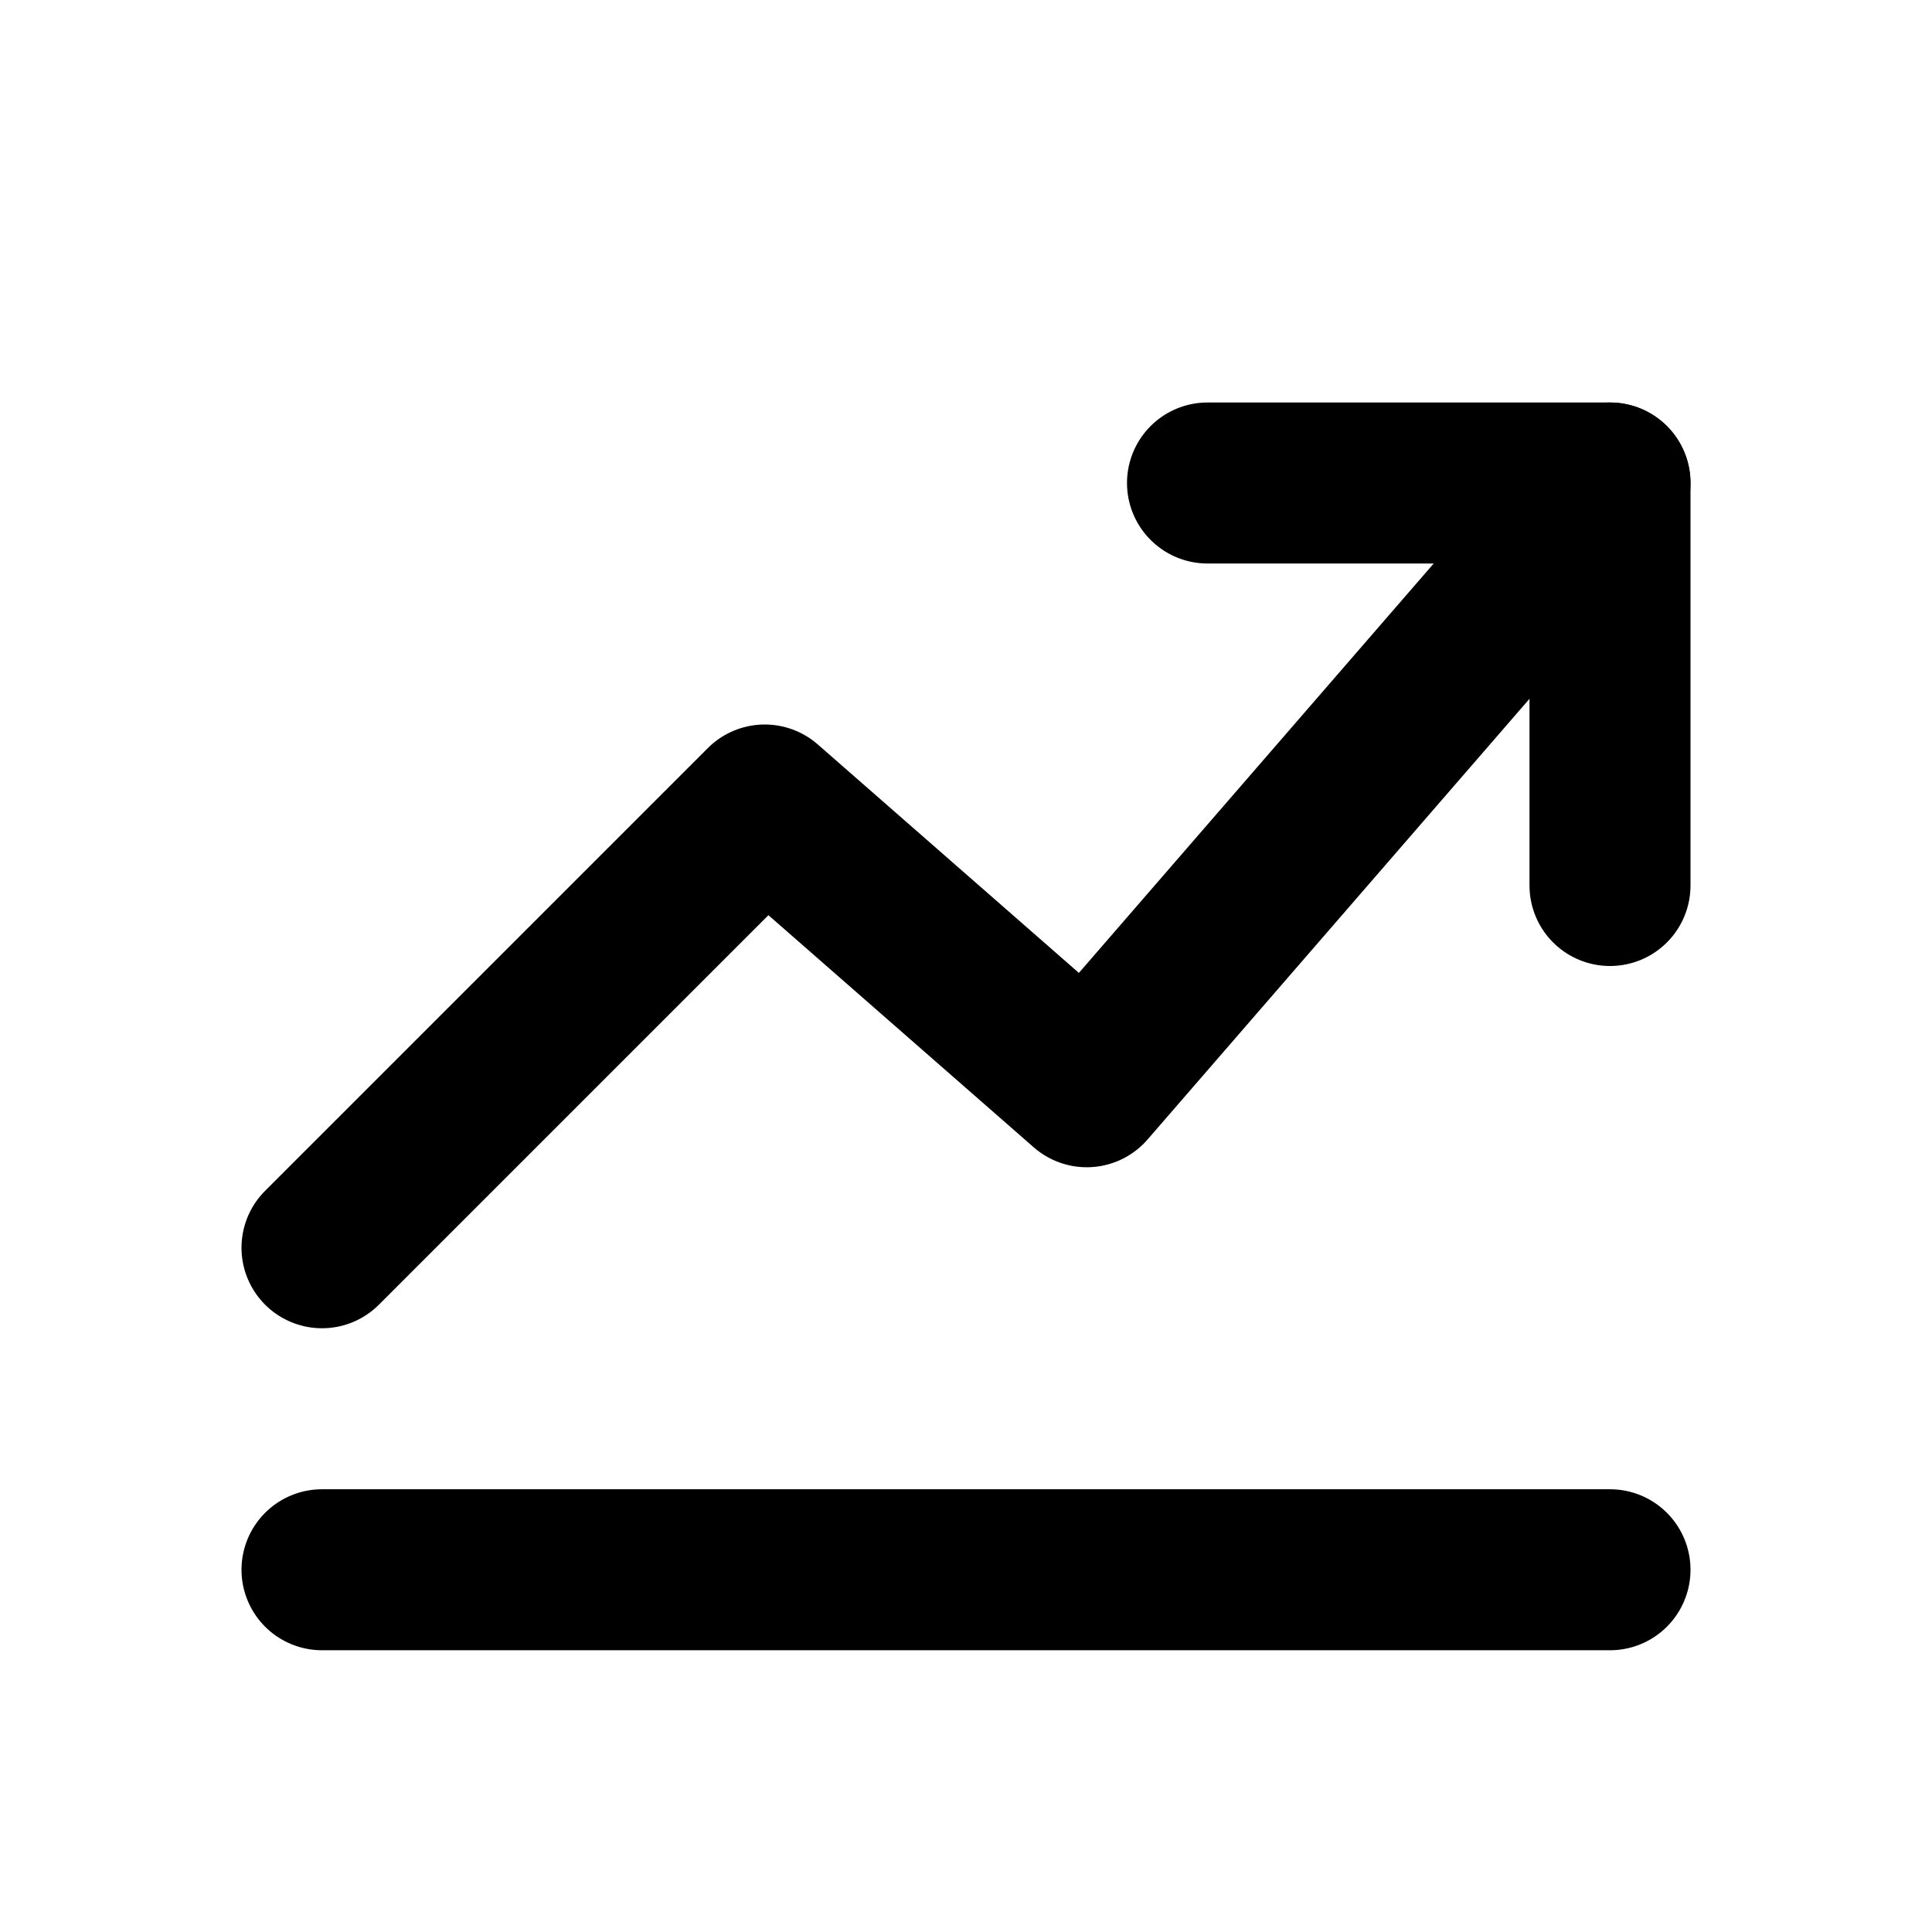
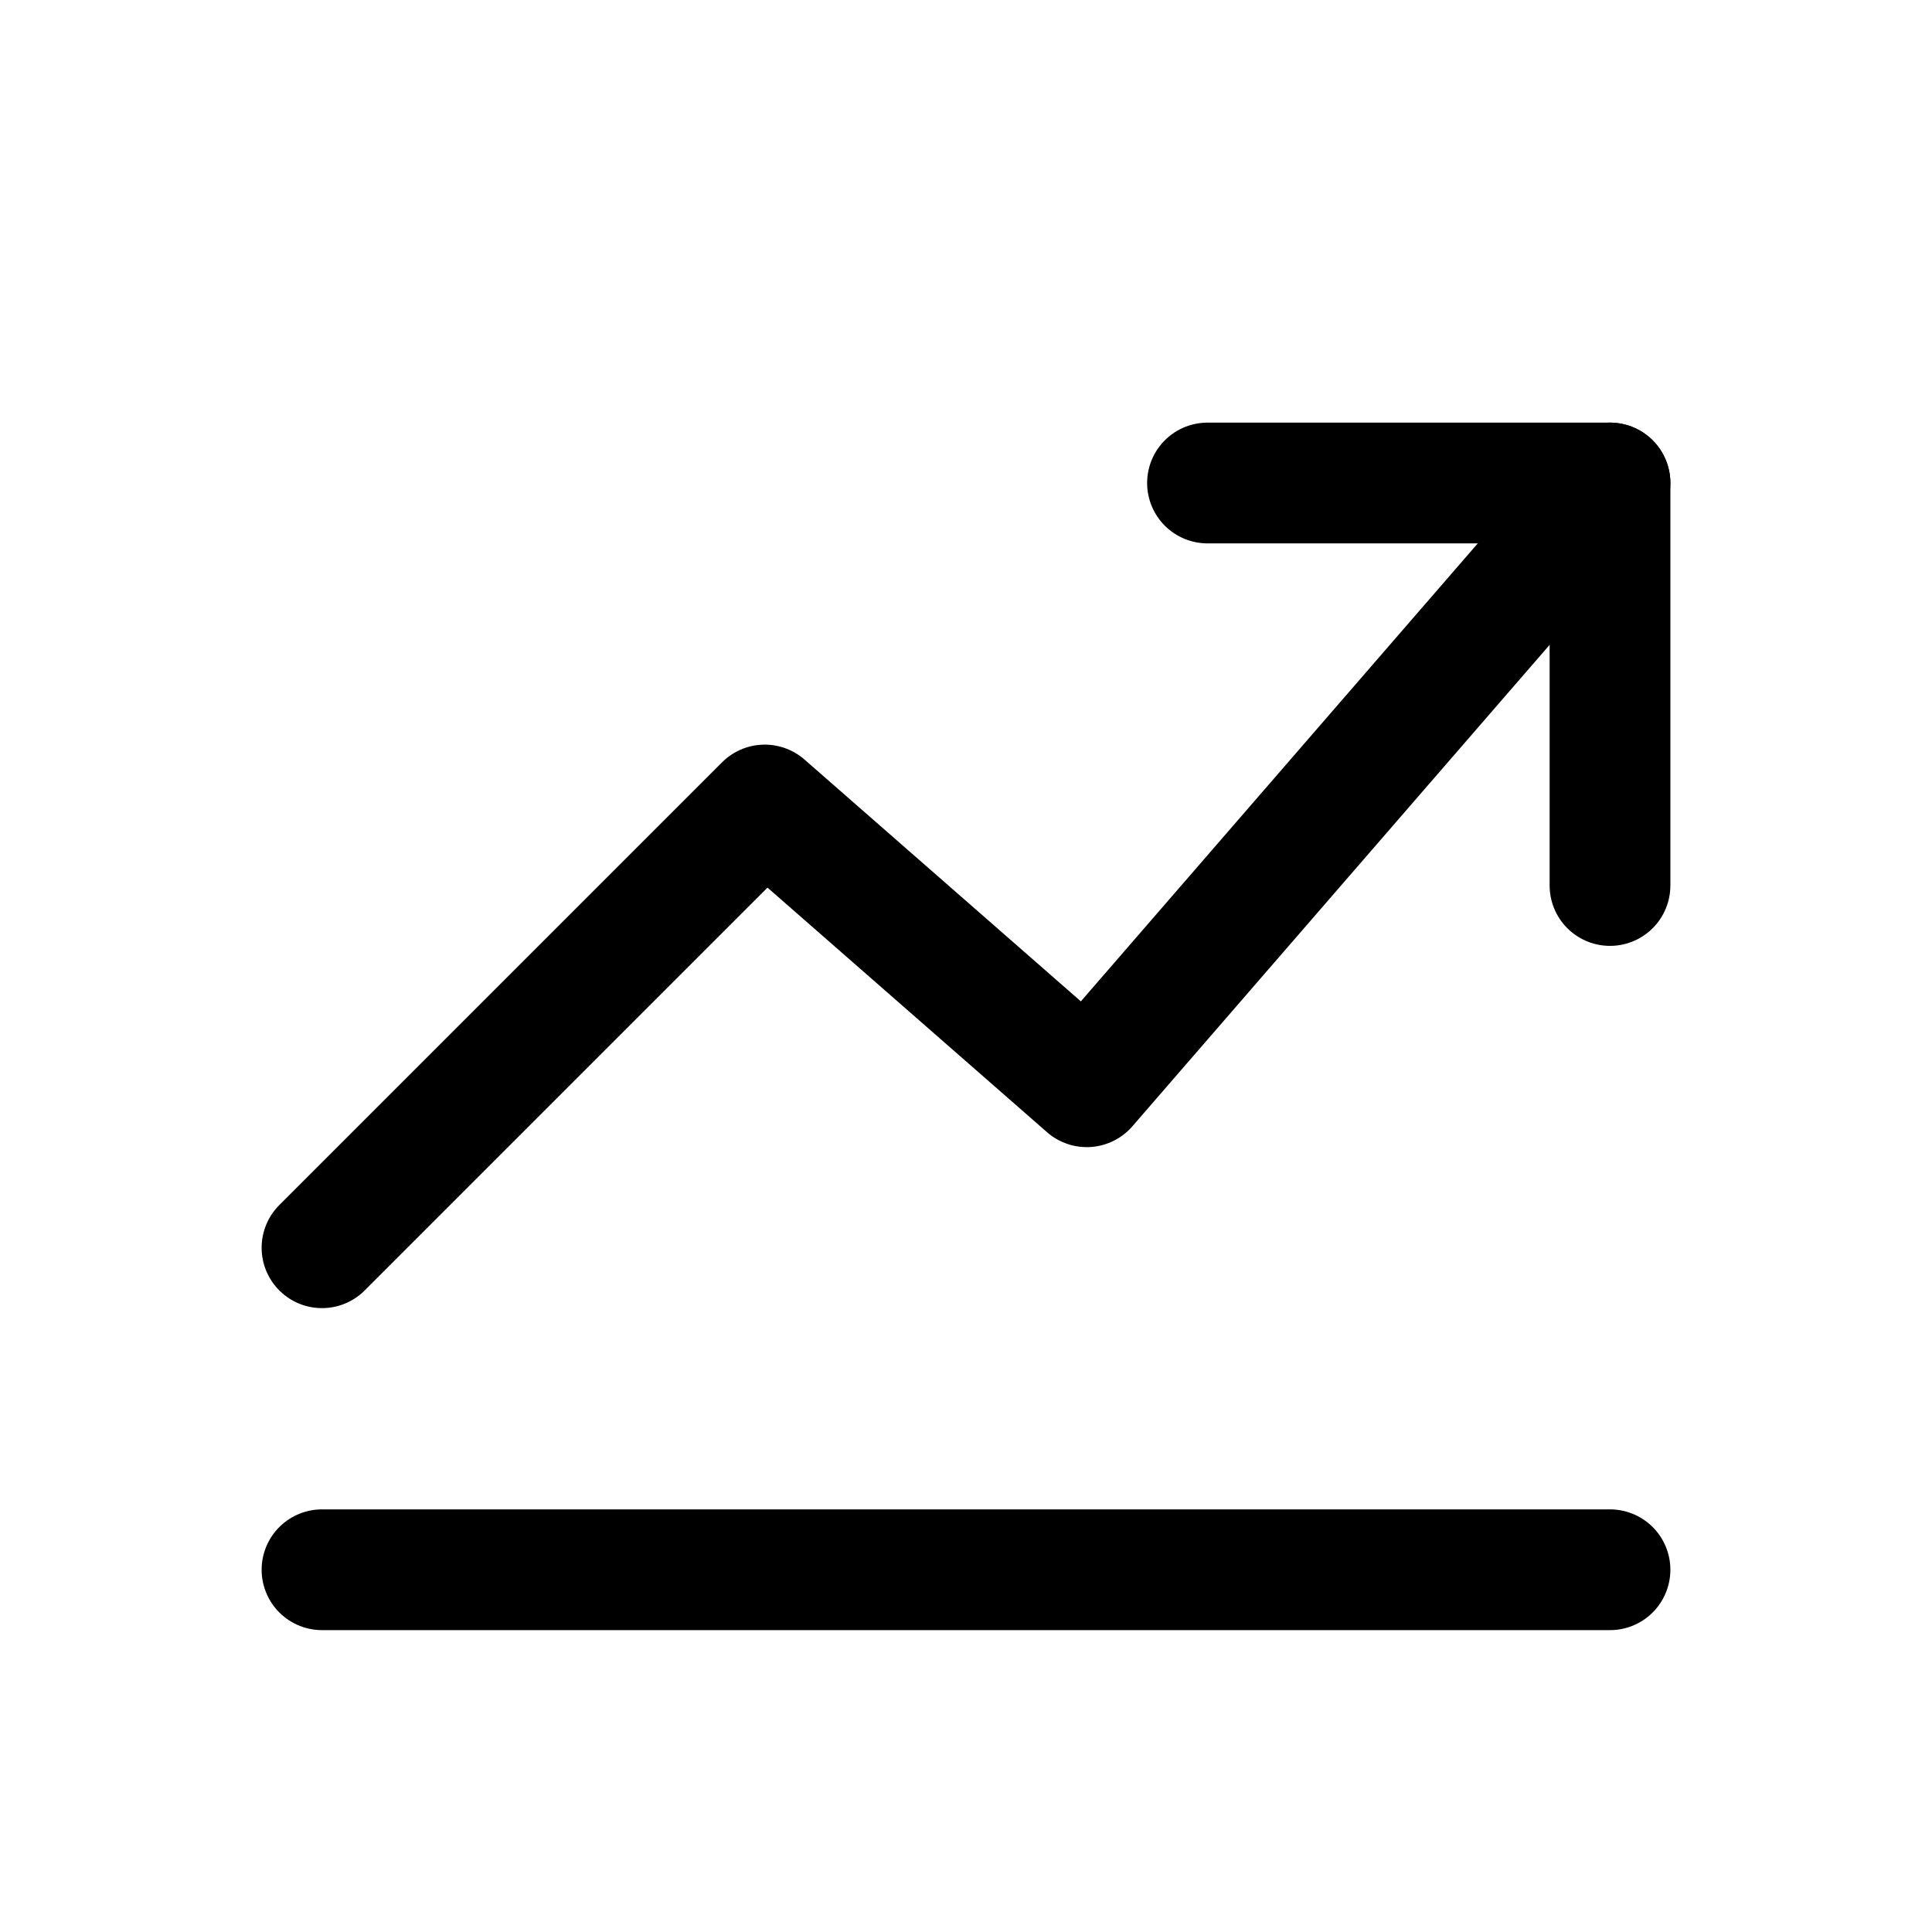
- <svg xmlns="http://www.w3.org/2000/svg" width="24" height="24" viewBox="0 0 24 24" fill="none" stroke="currentColor" stroke-width="2" stroke-linecap="round" stroke-linejoin="round">
+ <svg xmlns="http://www.w3.org/2000/svg" width="24" height="24" viewBox="0 0 24 24" fill="none" stroke="currentColor" stroke-width="1.5" stroke-linecap="round" stroke-linejoin="round">
  <path d="M4 19.5h16" />
  <path d="m4 15.5 5.5-5.5 4 3.5L20 6" />
  <path d="M15 6h5v5" />
</svg>
